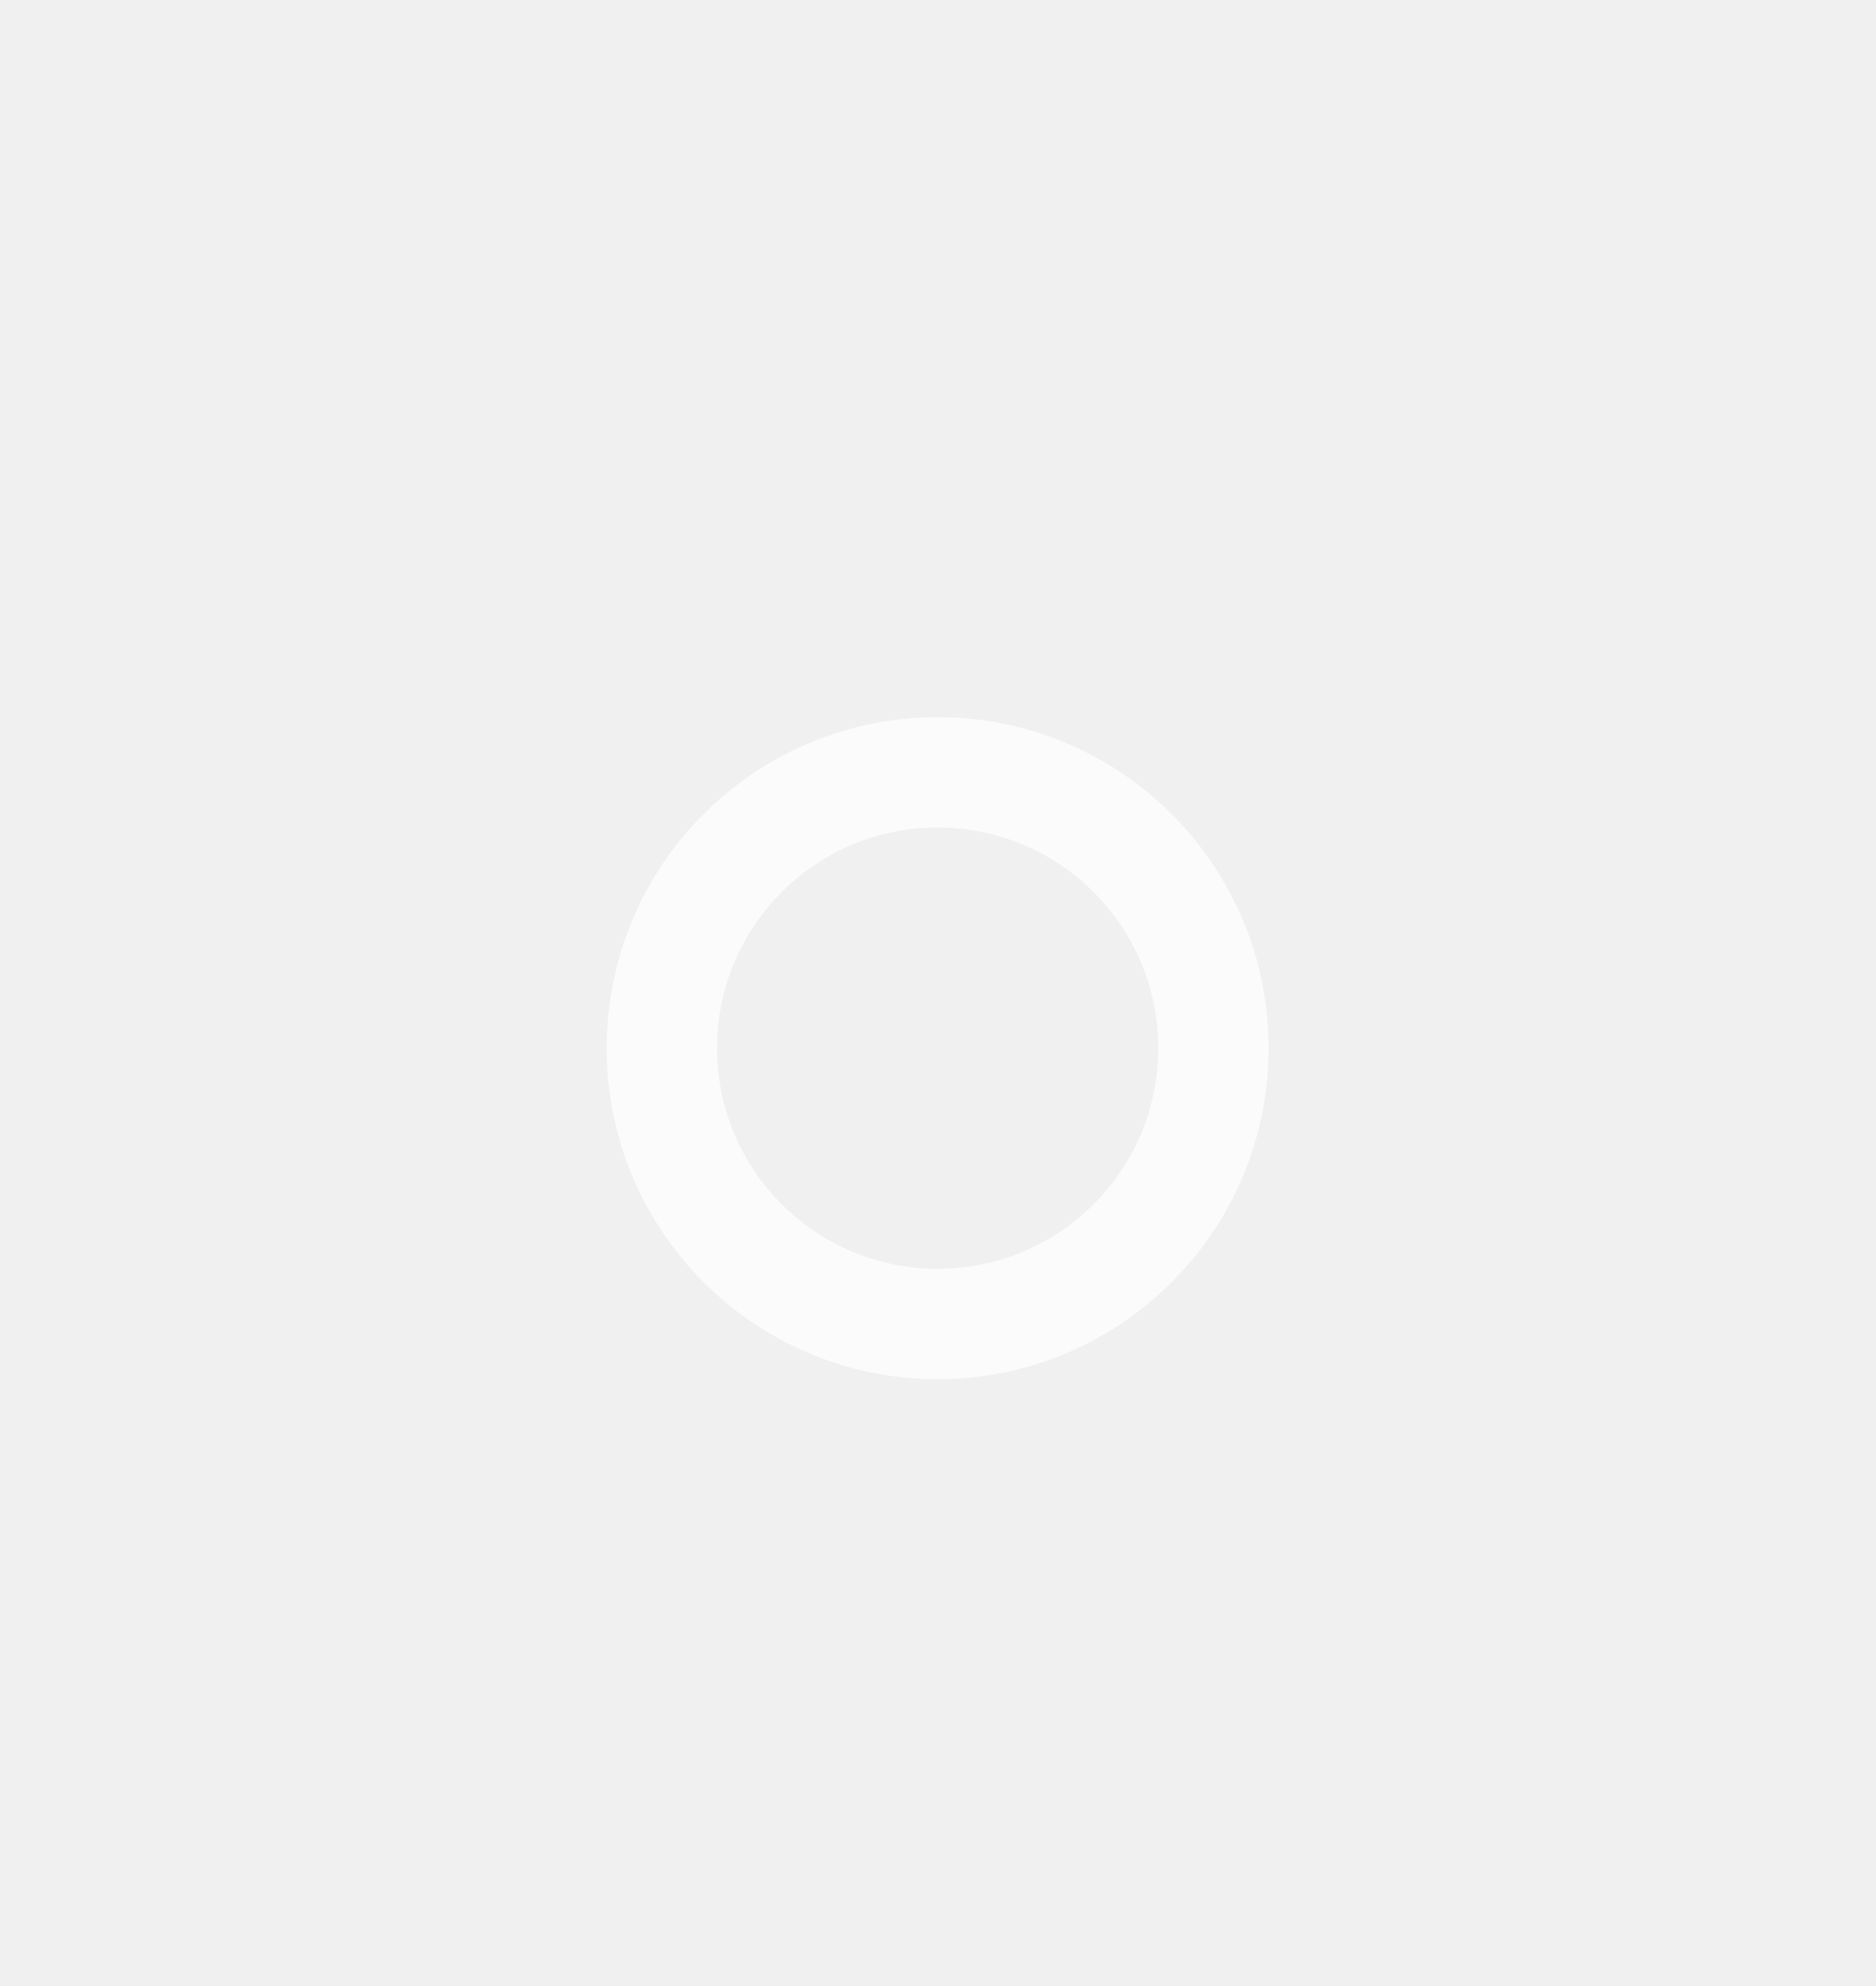
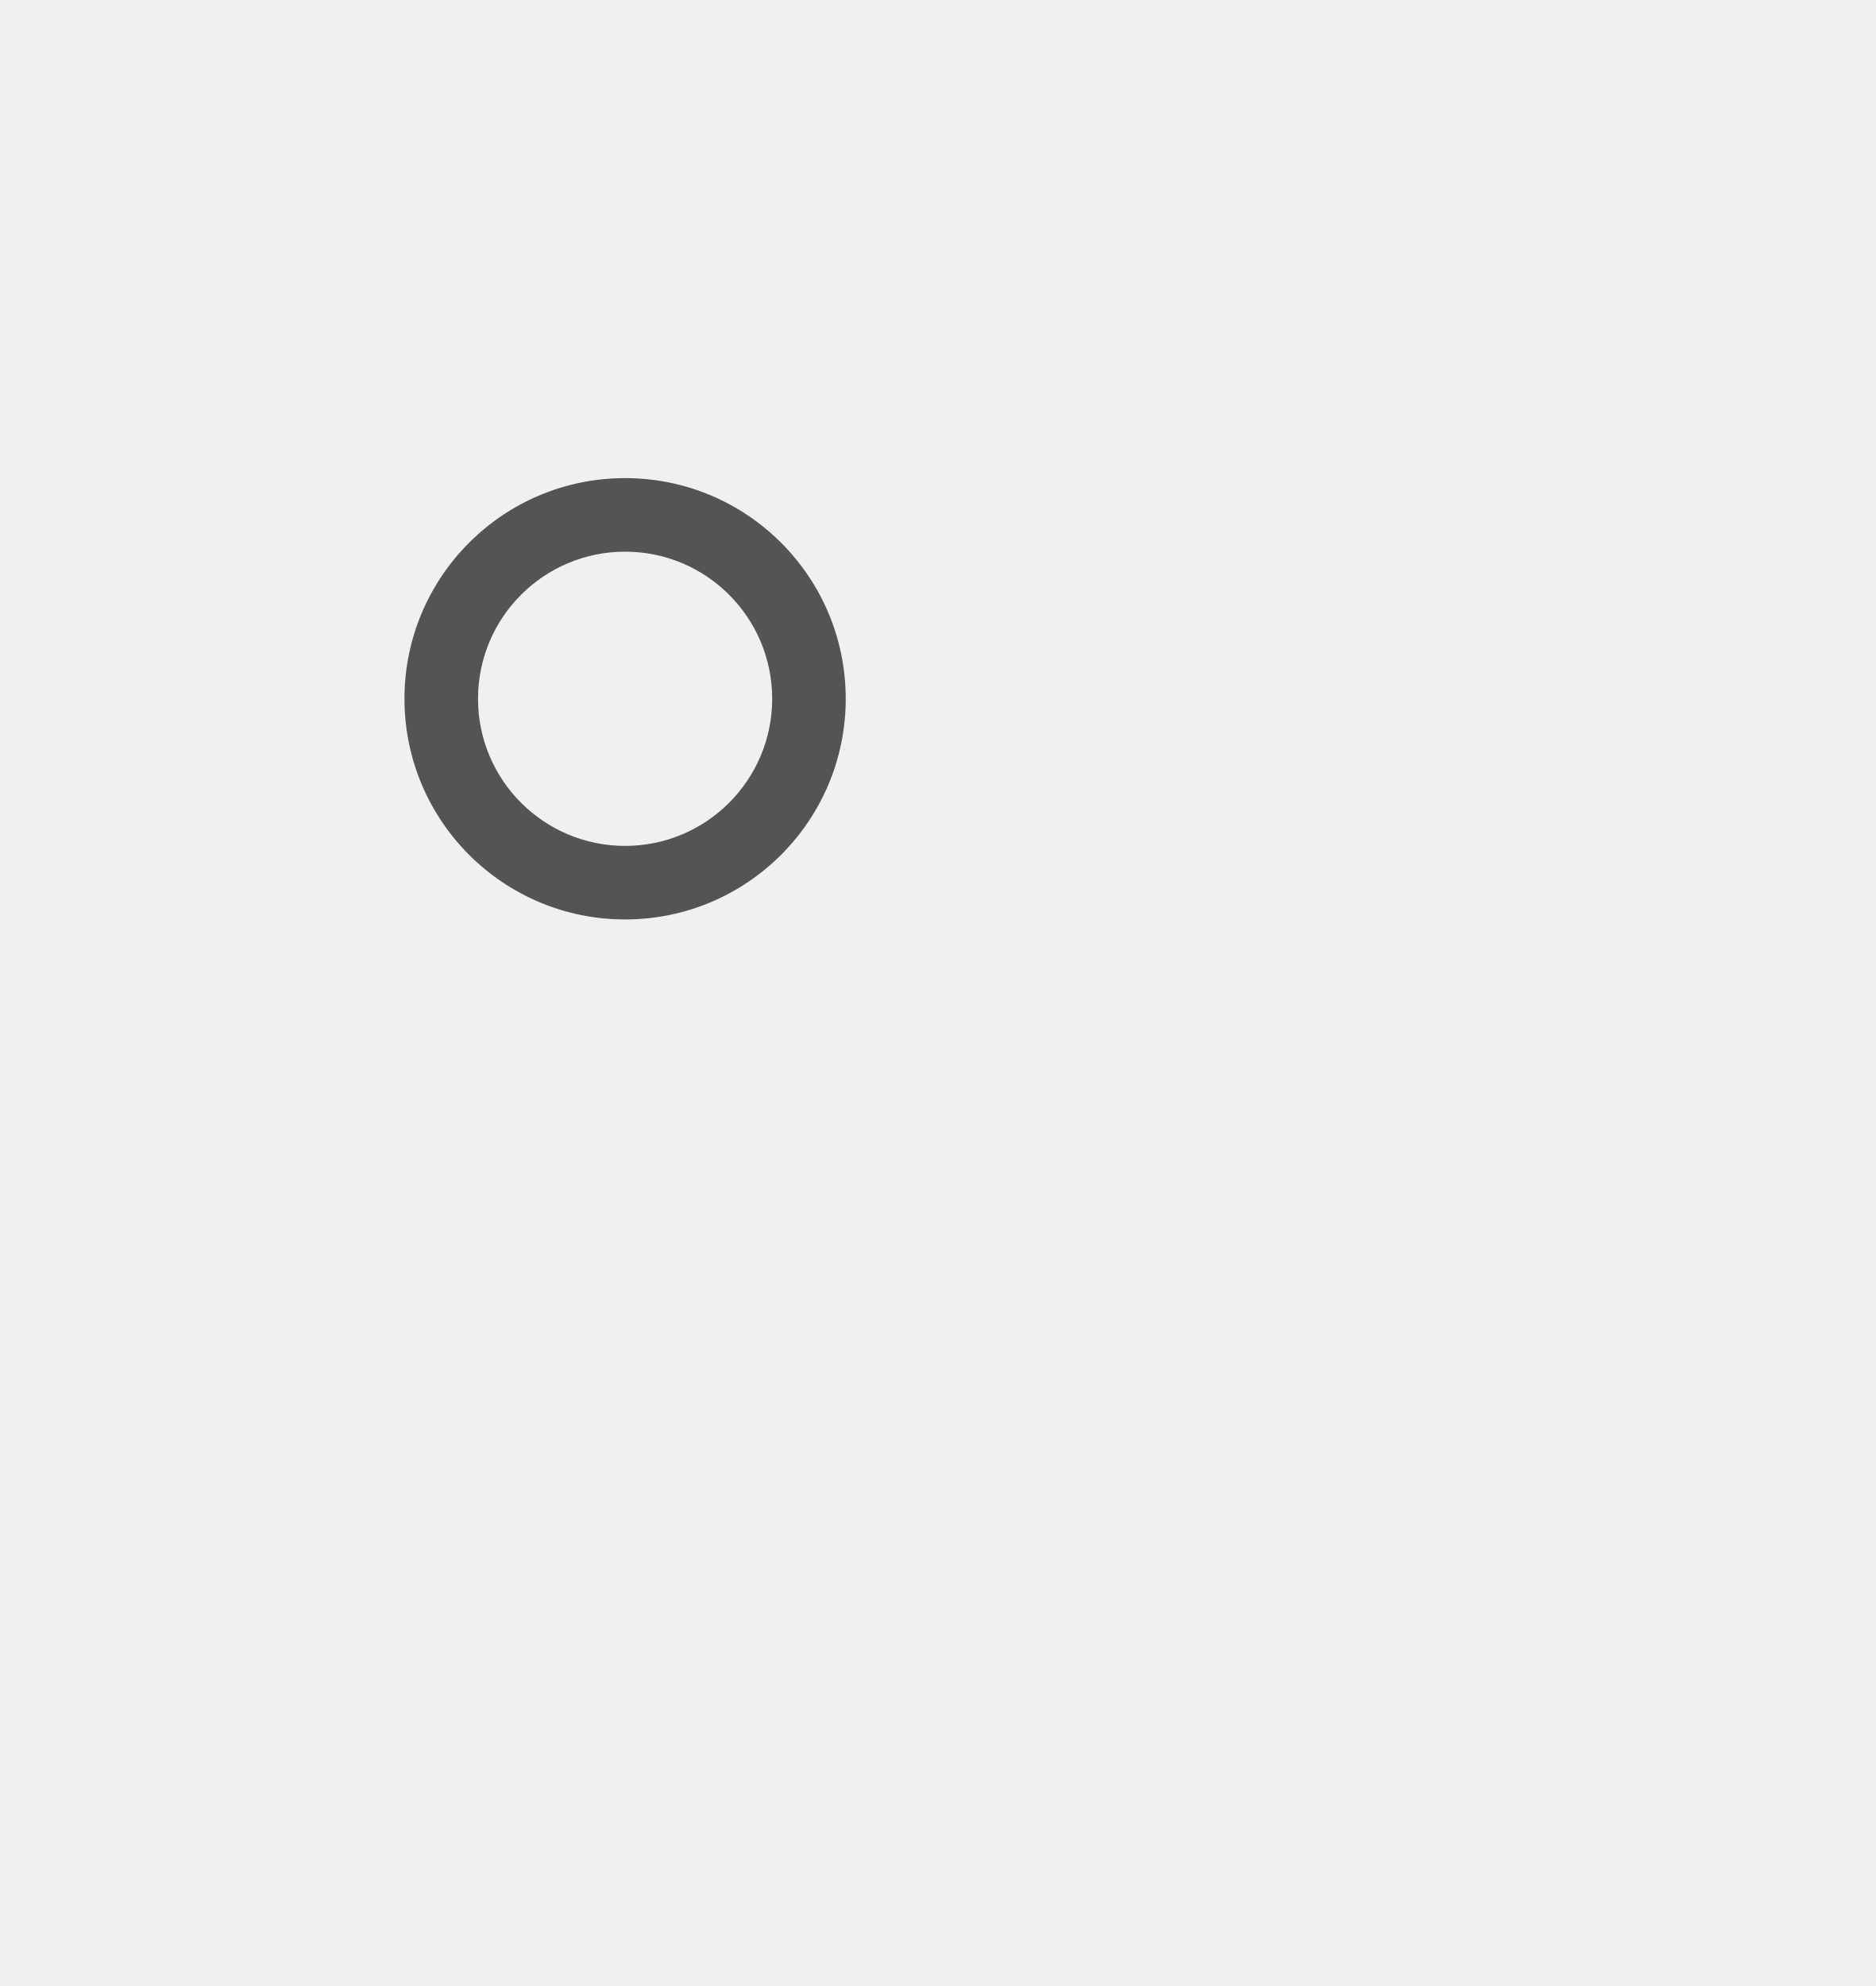
- <svg xmlns="http://www.w3.org/2000/svg" width="51" height="54" viewBox="0 0 34 36">
+ <svg xmlns="http://www.w3.org/2000/svg" width="51" height="54">
  <path d="M255 656.772h34v36h-34z" style="fill:none" transform="translate(-255 -656.772)" />
-   <path d="M272 669.772a6 6 0 0 0-6 6 6 6 0 0 0 6 6 6 6 0 0 0 6-6 6 6 0 0 0-6-6m0 2a4 4 0 0 1 4 4 4 4 0 0 1-4 4 4 4 0 0 1-4-4 4 4 0 0 1 4-4" style="opacity:.75;fill:#fff" transform="translate(-255 -656.772)" />
+   <path d="M272 669.772a6 6 0 0 0-6 6 6 6 0 0 0 6 6 6 6 0 0 0 6-6 6 6 0 0 0-6-6zm0 2a4 4 0 0 1 4 4 4 4 0 0 1-4 4 4 4 0 0 1-4-4 4 4 0 0 1 4-4z" style="opacity:.65;fill:#000" transform="translate(-255 -656.772)" />
</svg>
